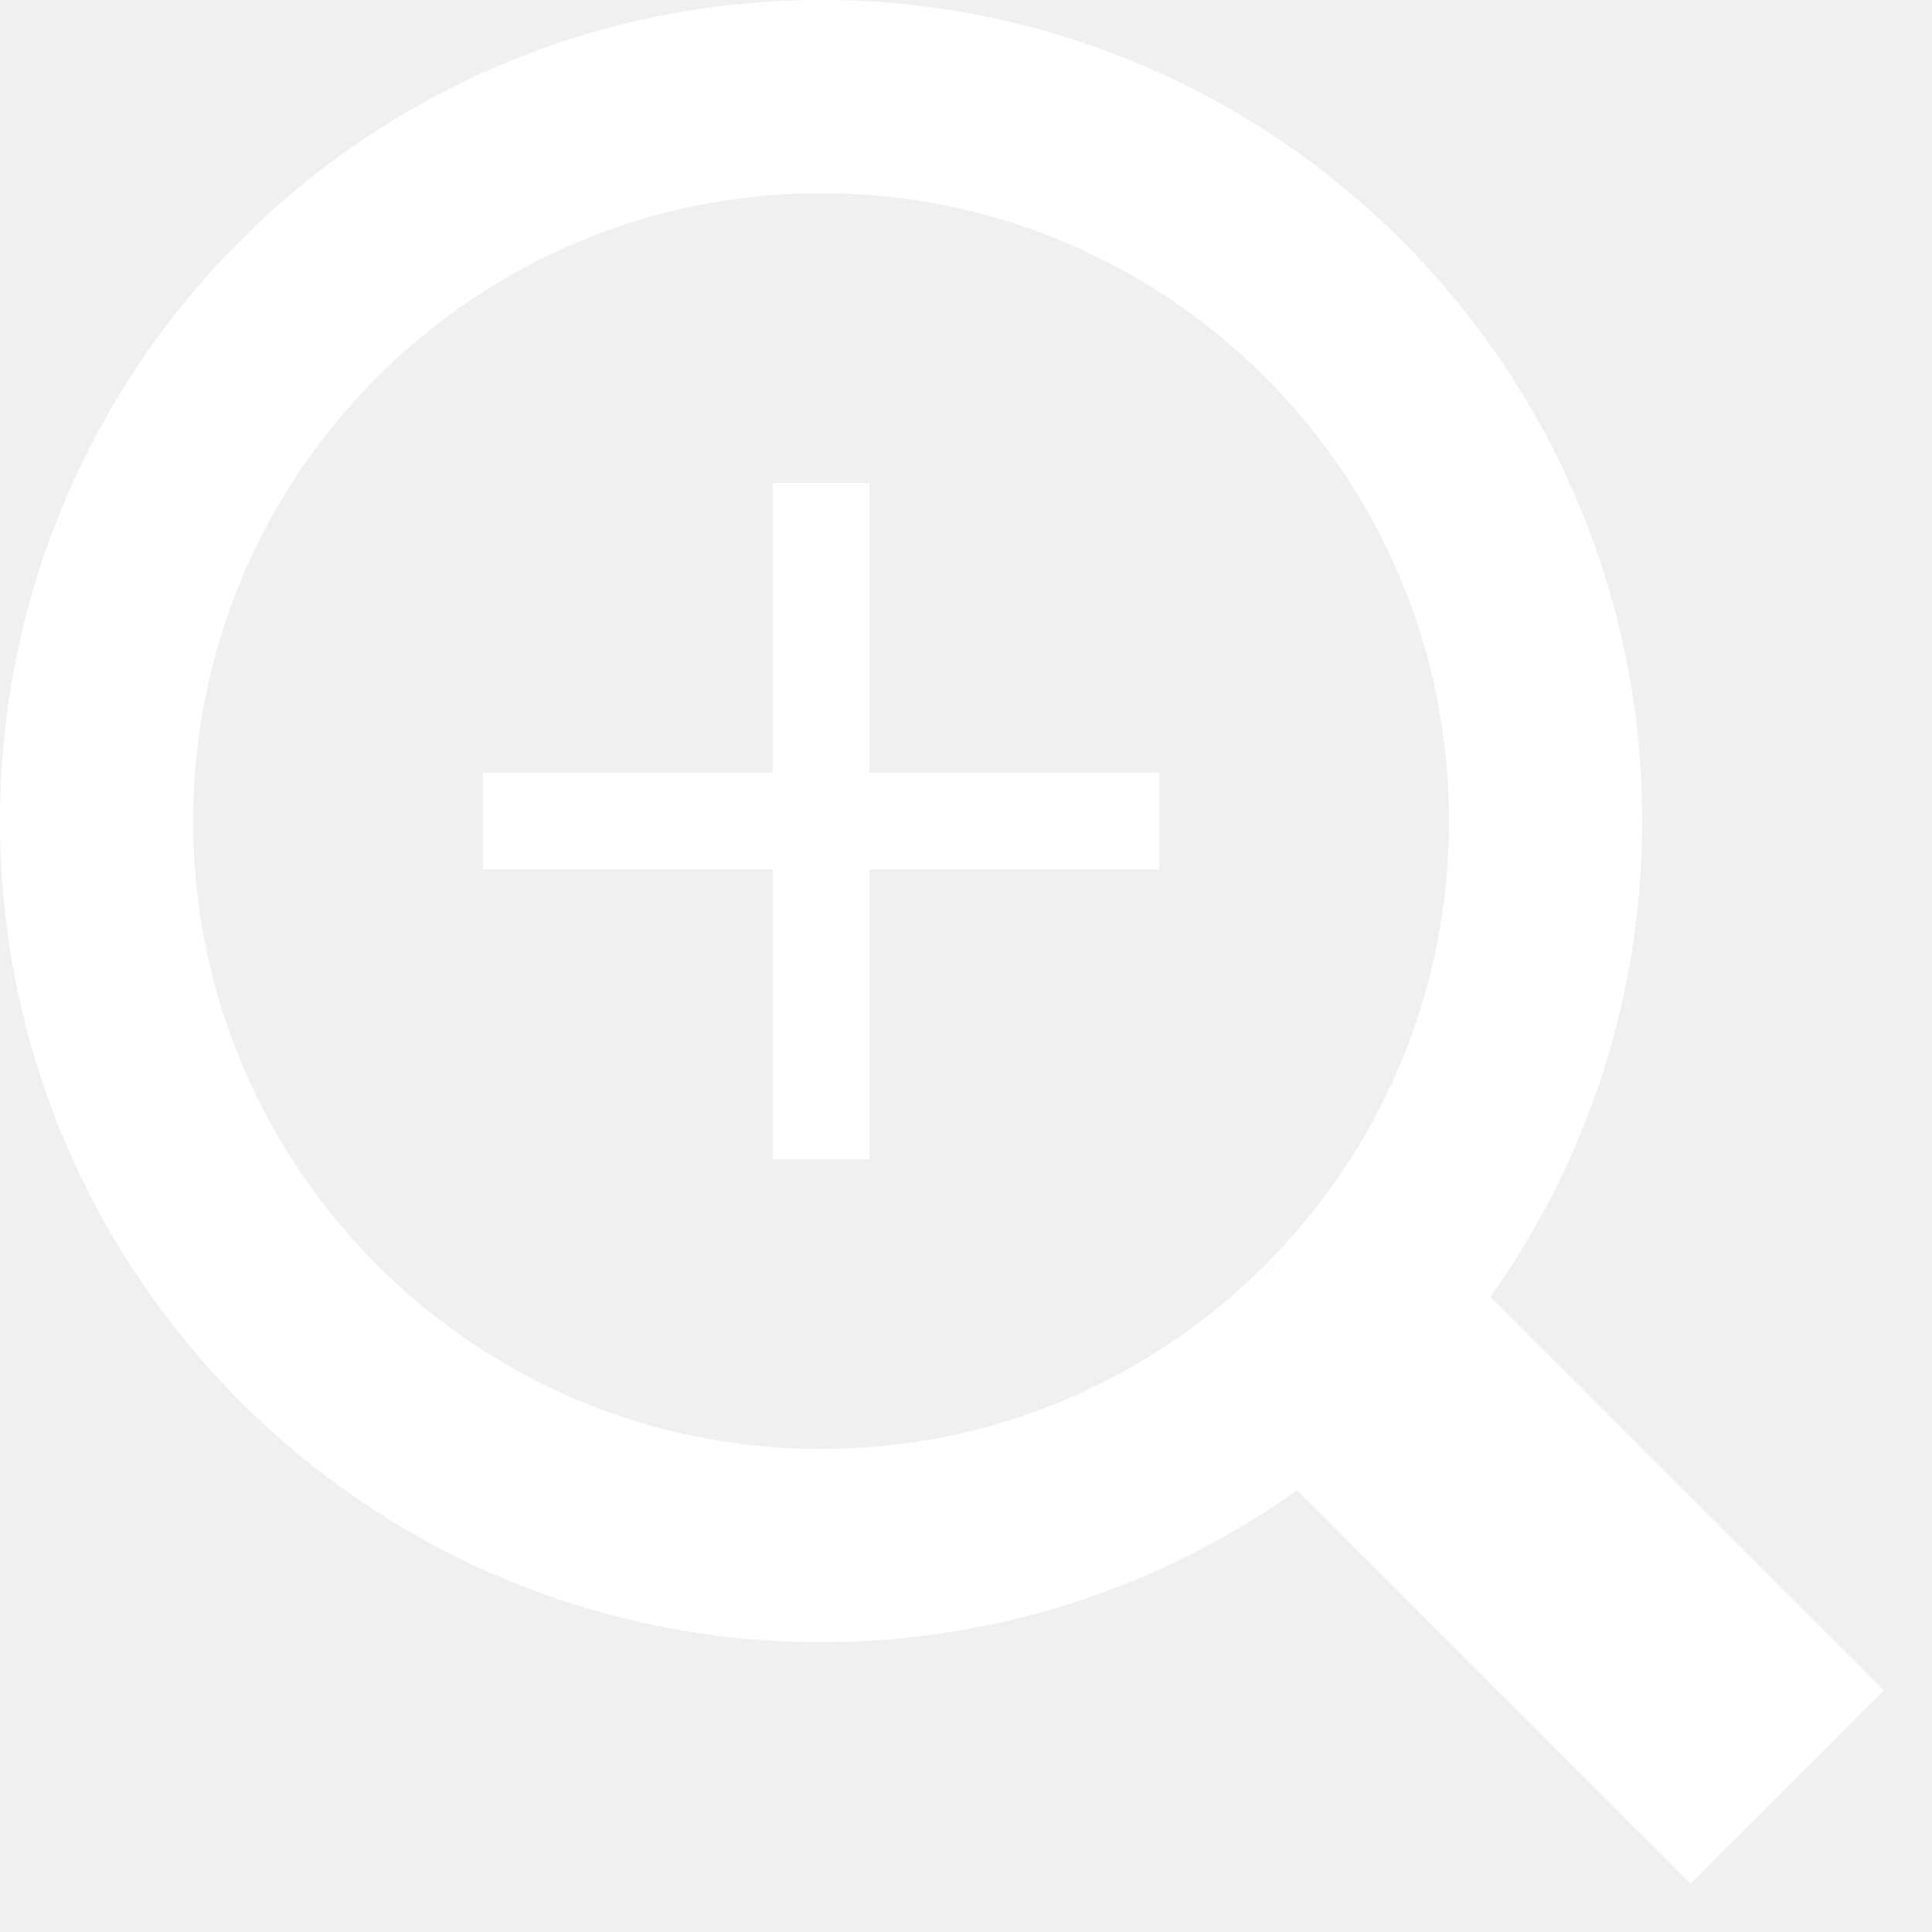
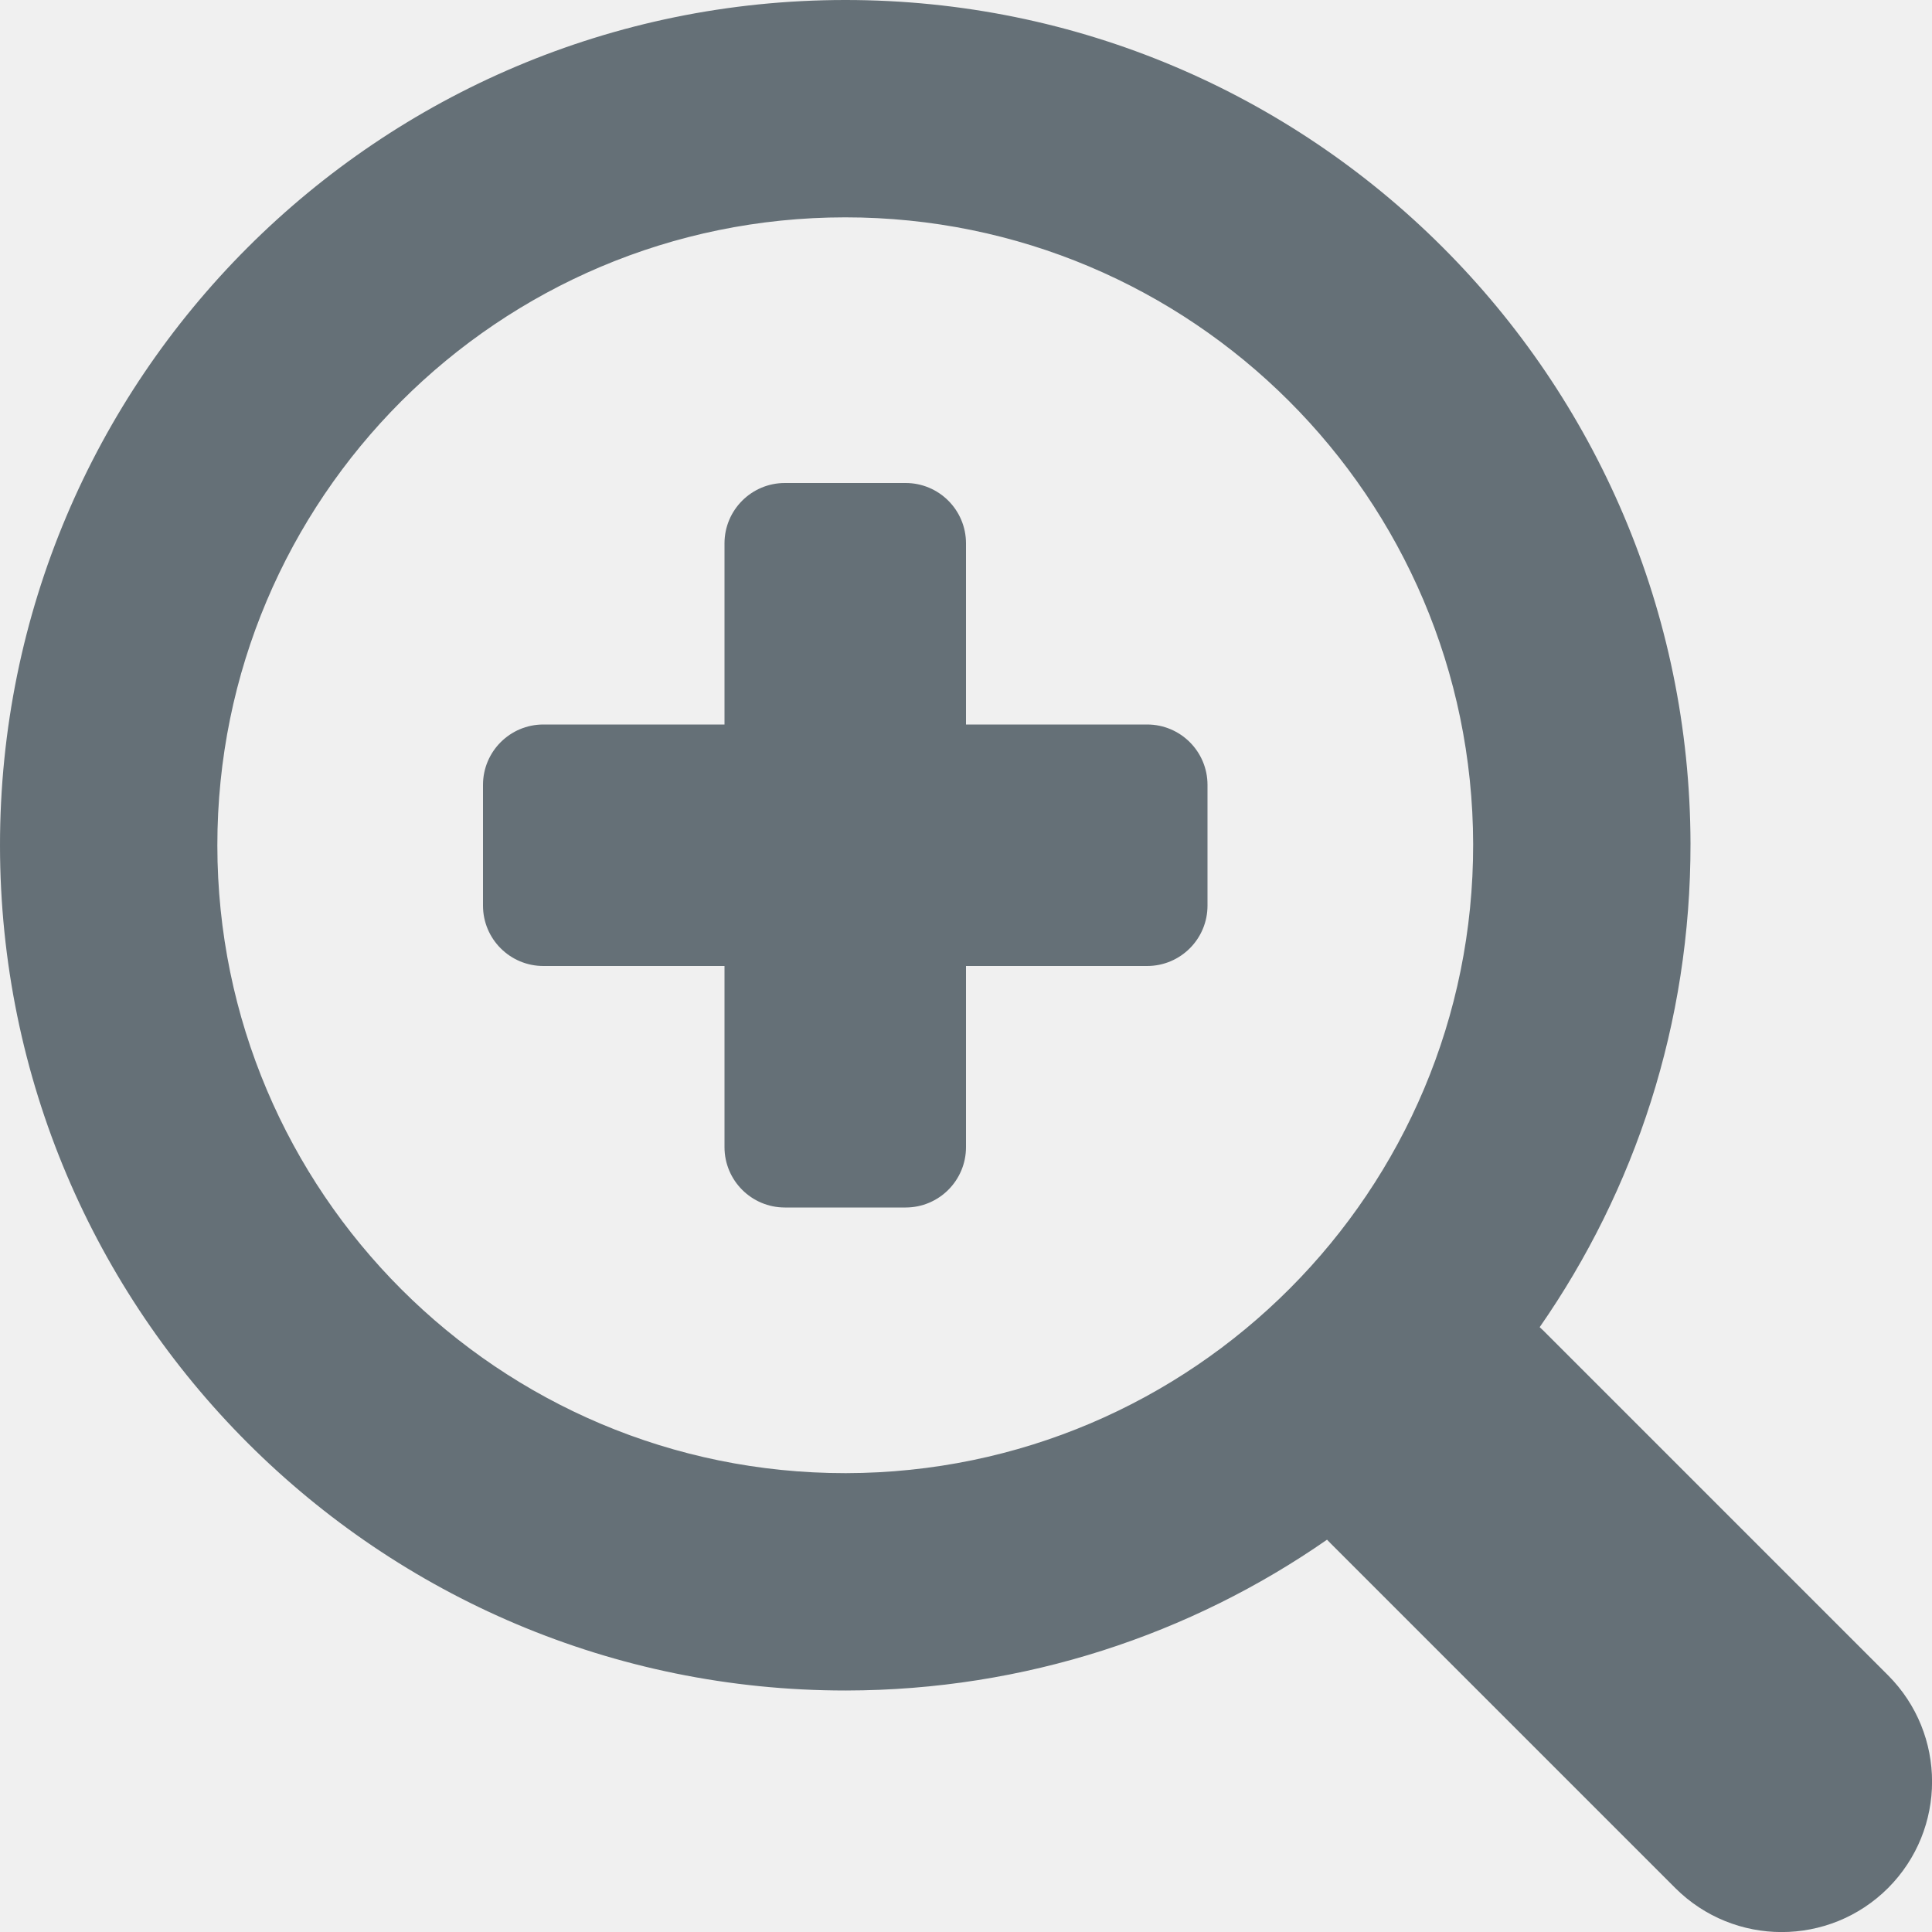
- <svg xmlns="http://www.w3.org/2000/svg" width="20" height="20" viewBox="0 0 20 20" fill="none">
-   <circle cx="8.5" cy="8.5" r="7.5" stroke="white" stroke-width="2" />
-   <path d="M17.5 19.5L13 15L15 13L19.5 17.5L17.5 19.5Z" fill="white" />
-   <rect x="8" y="5" width="1" height="7" fill="white" />
-   <rect x="12" y="8" width="1" height="7" transform="rotate(90 12 8)" fill="white" />
+ <svg xmlns="http://www.w3.org/2000/svg" width="16" height="16" viewBox="0 0 16 16" fill="none">
+   <path fill-rule="evenodd" clip-rule="evenodd" d="M7.003 14C3.137 14.001 0.002 10.869 1.63867e-07 7.002C-0.001 3.136 3.131 0.002 6.998 6.56004e-07C10.86 -0.002 13.992 3.125 14 6.987C14.002 8.475 13.541 9.855 12.751 10.991C12.762 11.001 12.772 11.011 12.783 11.021L15.636 13.874C16.122 14.361 16.122 15.149 15.636 15.636C15.149 16.122 14.361 16.122 13.874 15.636L11.021 12.783C11.011 12.772 11 12.762 10.99 12.751C9.861 13.536 8.488 13.998 7.008 14H7.003ZM7.002 12.2C4.13 12.201 1.802 9.874 1.8 7.002C1.799 4.13 4.126 1.801 6.999 1.8C9.867 1.799 12.194 4.122 12.2 6.99C12.205 9.863 9.879 12.195 7.006 12.2H7.002Z" fill="#657077" />
+   <rect x="4" y="6" width="6" height="2" rx="0.5" fill="#657077" />
+   <rect x="6" y="10" width="6" height="2" rx="0.5" transform="rotate(-90 6 10)" fill="#657077" />
</svg>
